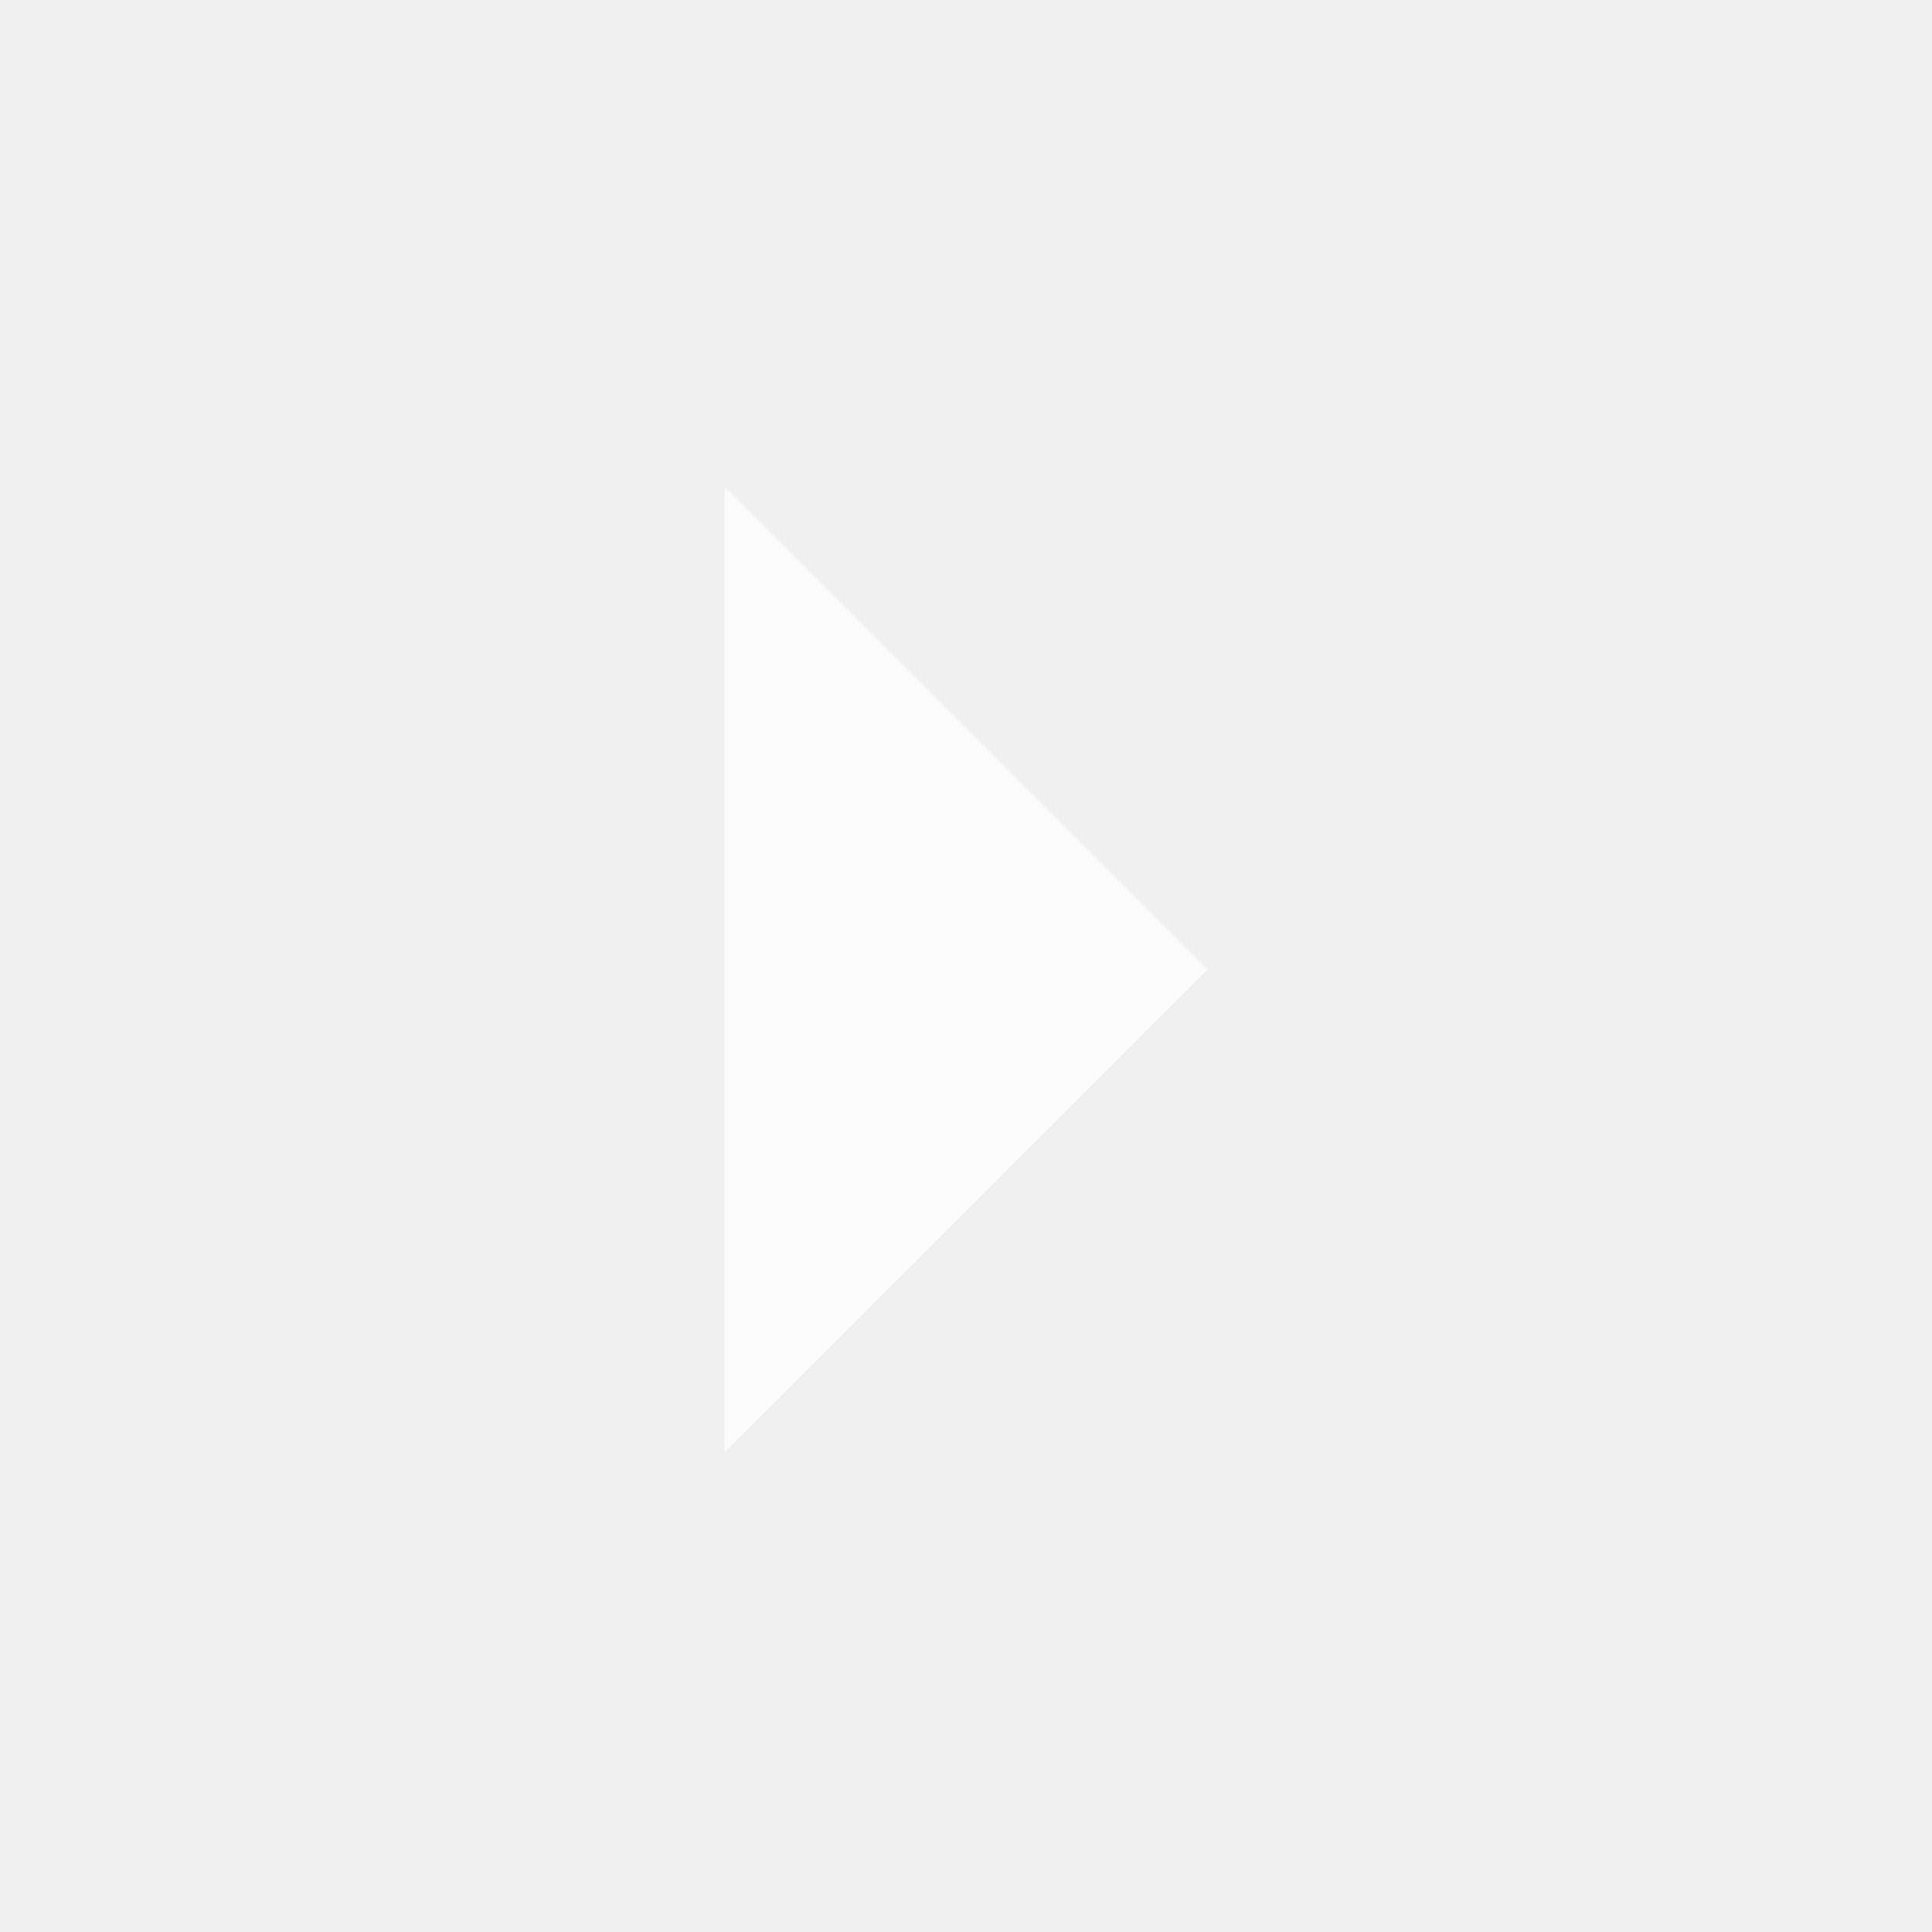
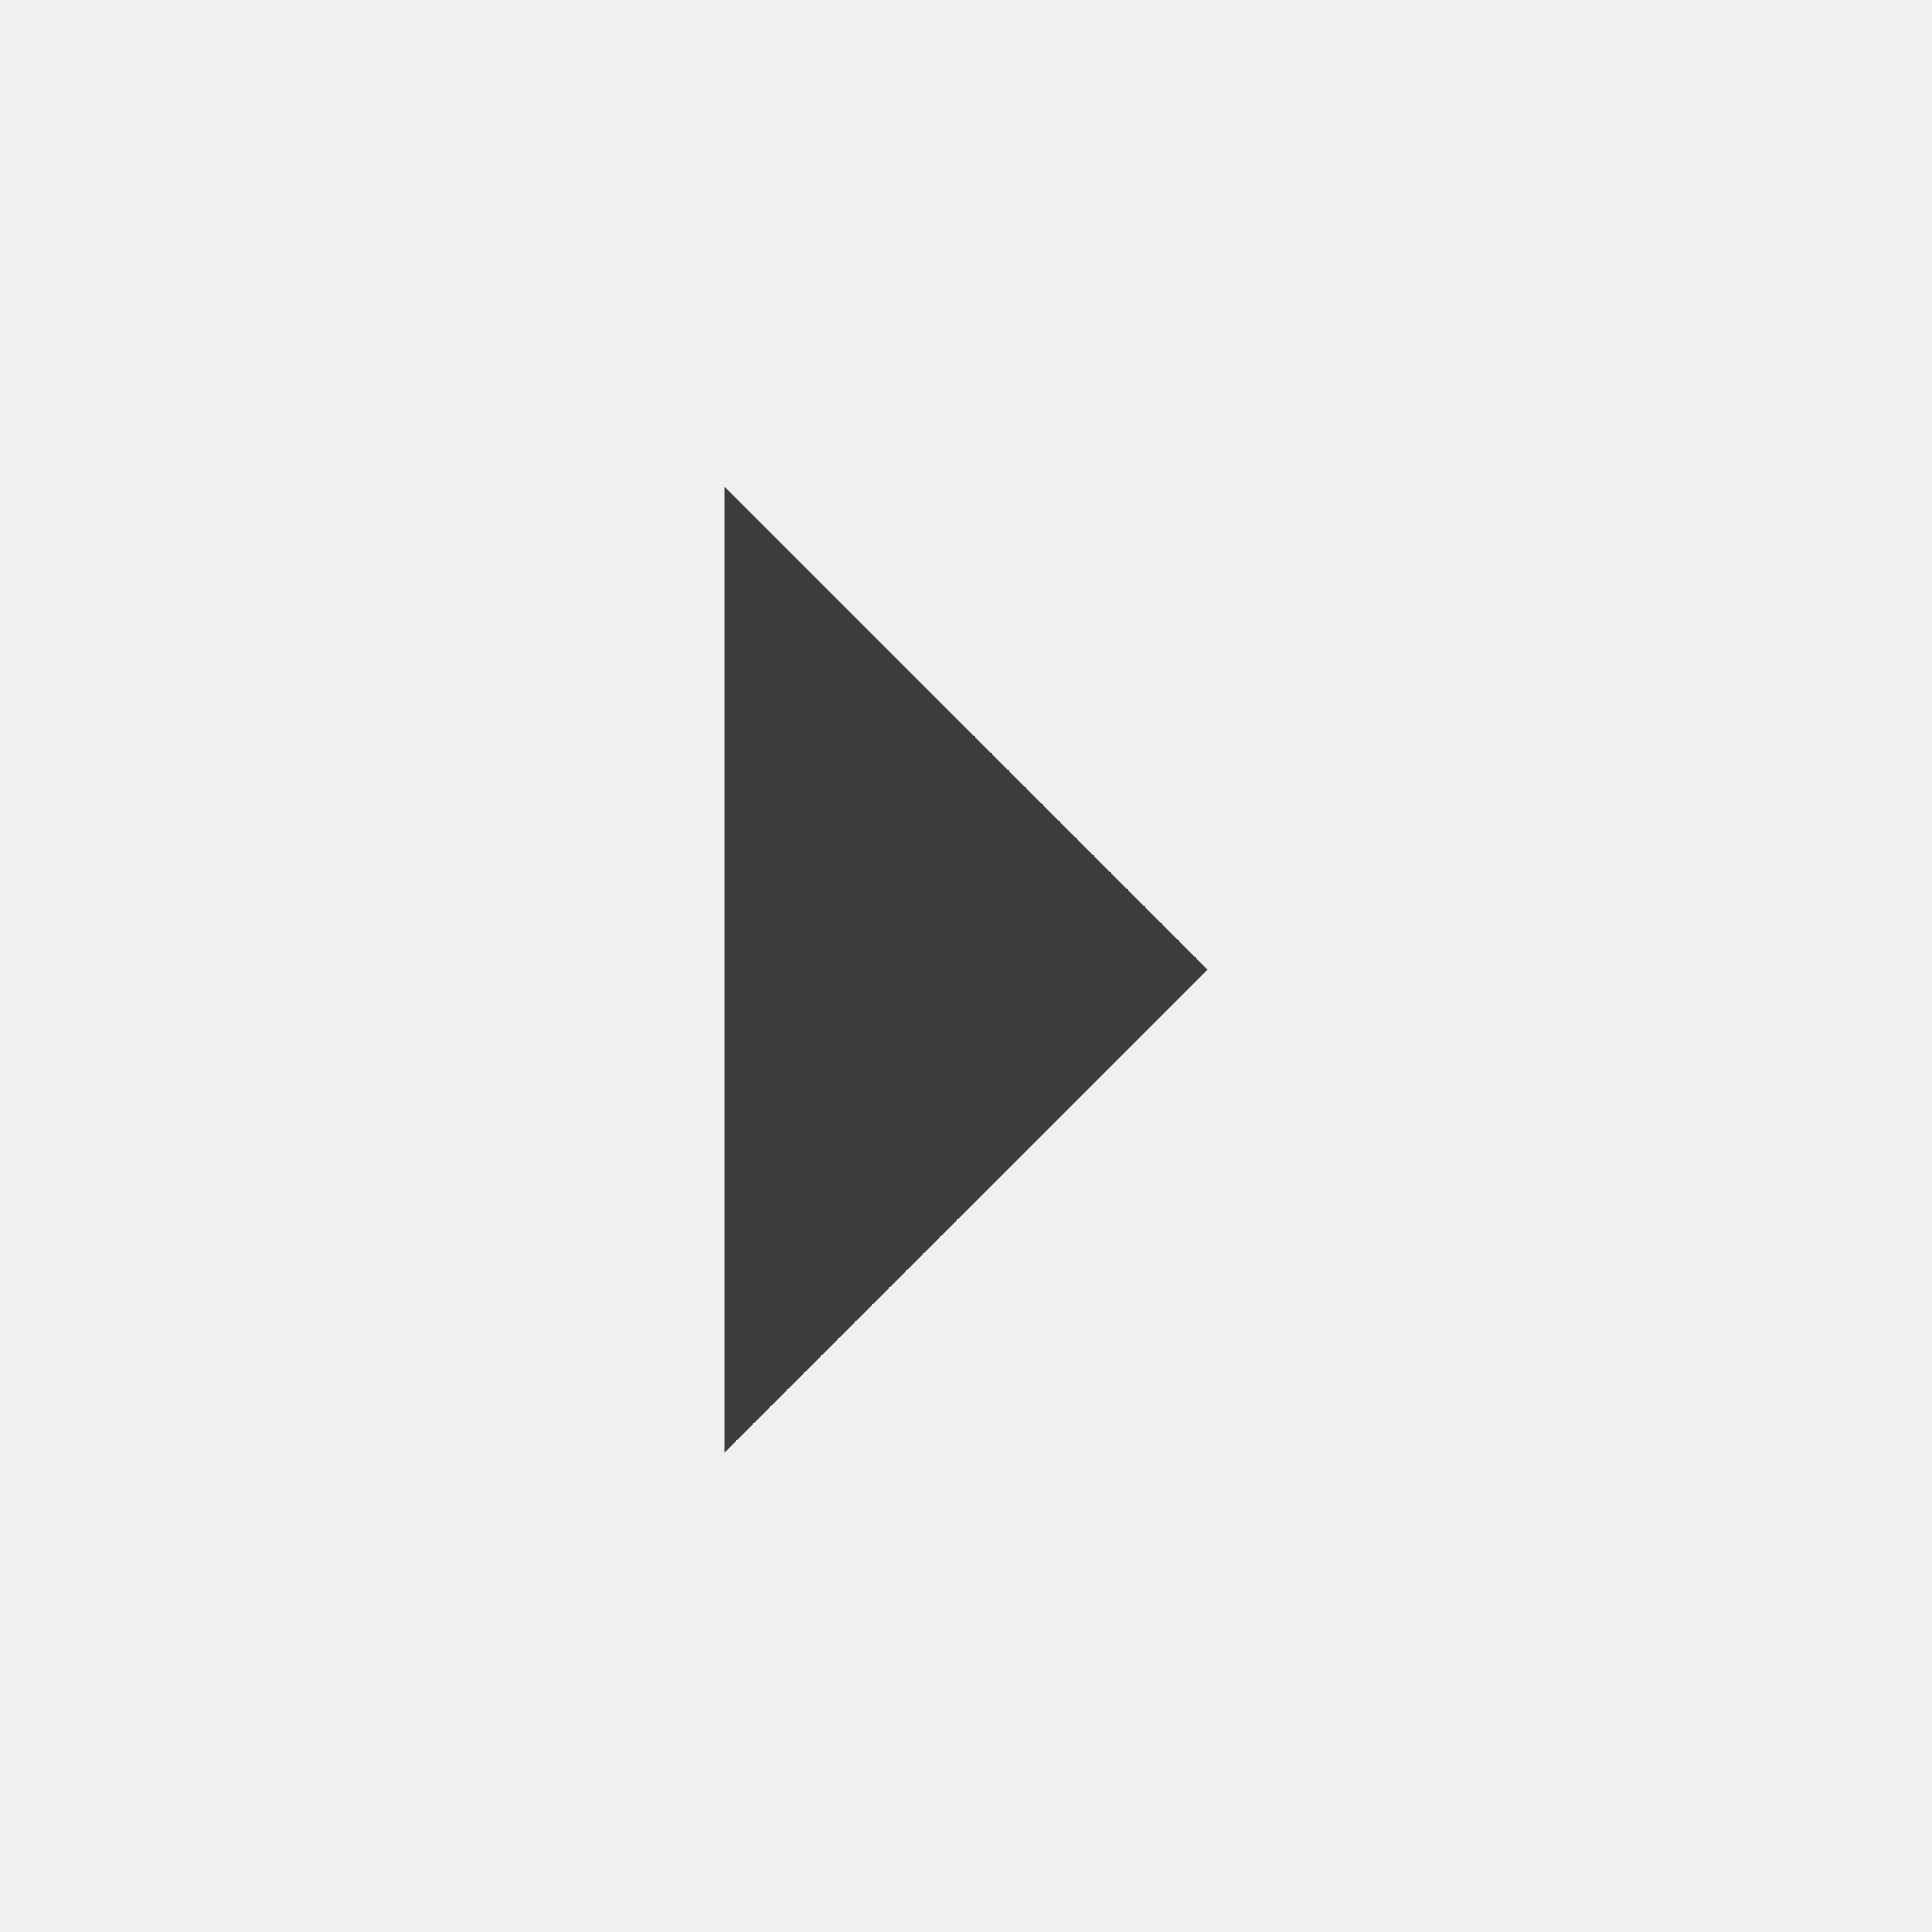
<svg xmlns="http://www.w3.org/2000/svg" width="16" height="16" id="svg2" version="1.1">
  <defs id="defs4" />
  <g id="layer1" transform="translate(0,-1036.362)">
    <g id="g3034" transform="matrix(-1,0,0,1,16,0)">
      <rect transform="scale(-1,1)" style="color:#bebebe;display:inline;overflow:visible;visibility:visible;fill:none;stroke:none;stroke-width:1;marker:none;enable-background:new" id="rect10837-5-8-1" y="1036.362" x="-16" height="16" width="16" />
    </g>
-     <path style="opacity:0.75;fill:#ffffff;fill-opacity:1;fill-rule:evenodd;stroke:none;stroke-width:1px;stroke-linecap:butt;stroke-linejoin:miter;stroke-opacity:1" d="m 10,1044.392 -4,-4 0,8 z" id="path4137" />
+     <path style="opacity:0.75;fill:#${config.colorScheme.colors.base06};fill-opacity:1;fill-rule:evenodd;stroke:none;stroke-width:1px;stroke-linecap:butt;stroke-linejoin:miter;stroke-opacity:1" d="m 10,1044.392 -4,-4 0,8 z" id="path4137" />
  </g>
</svg>
